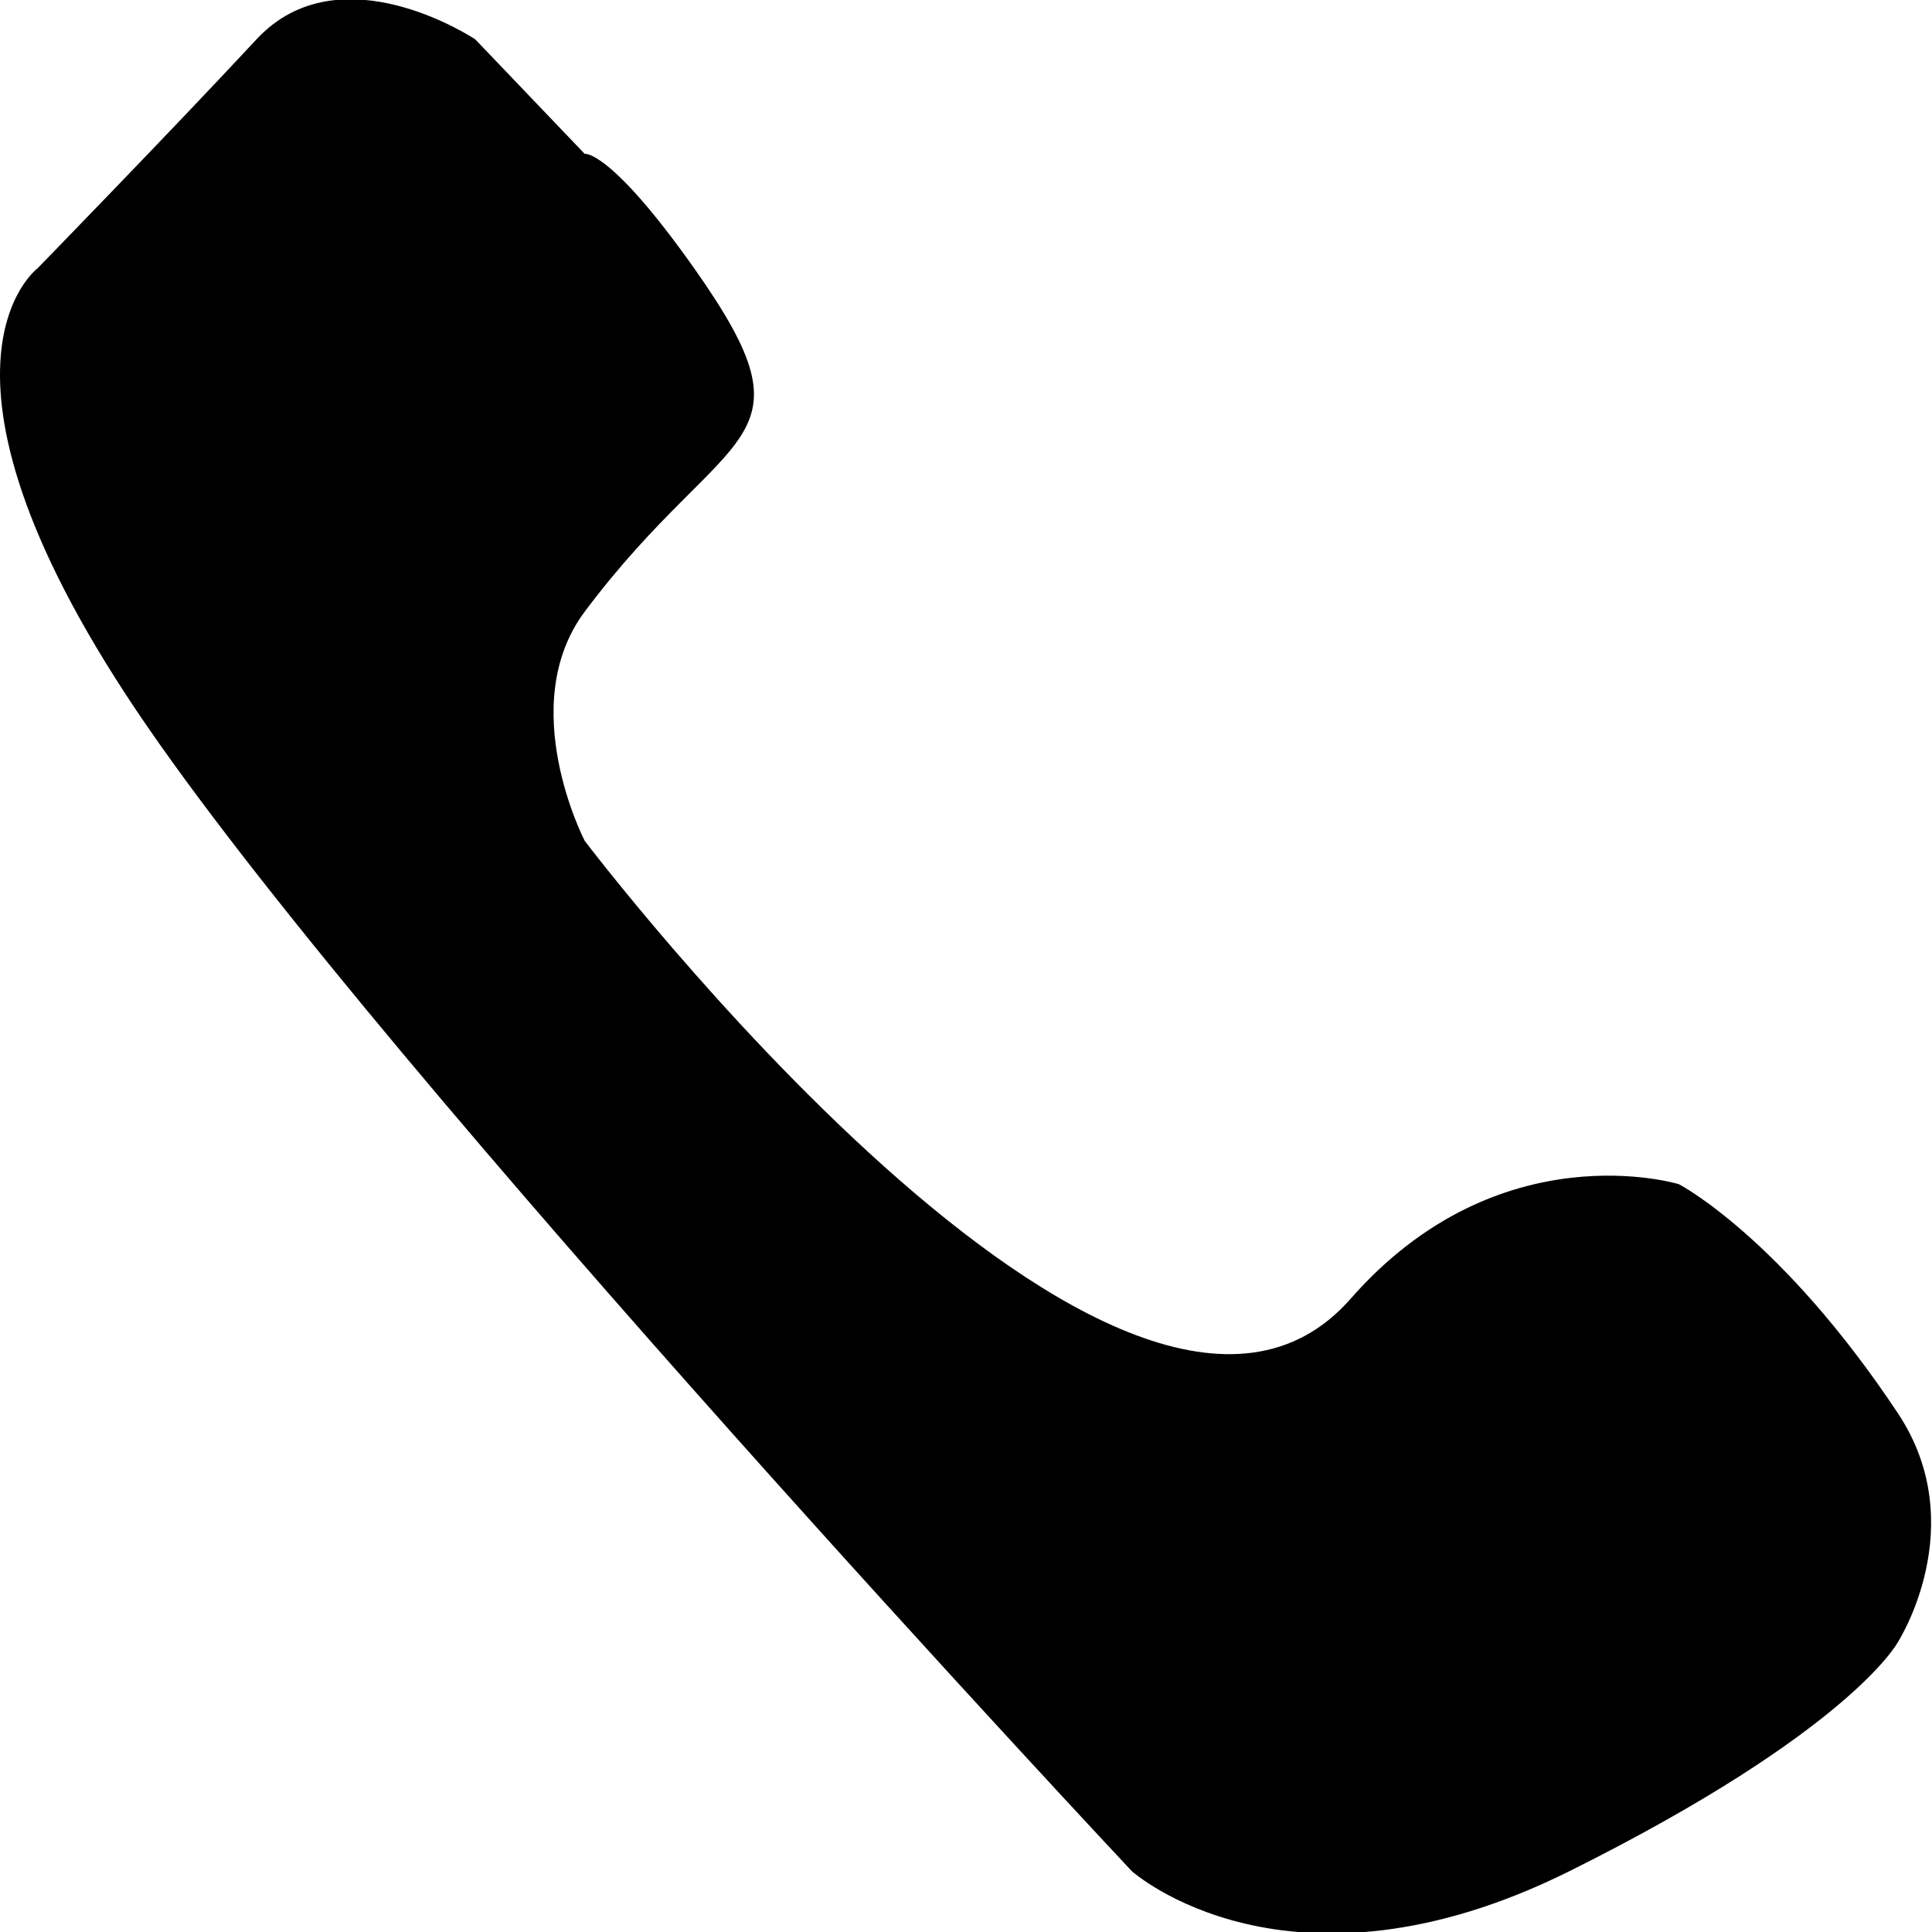
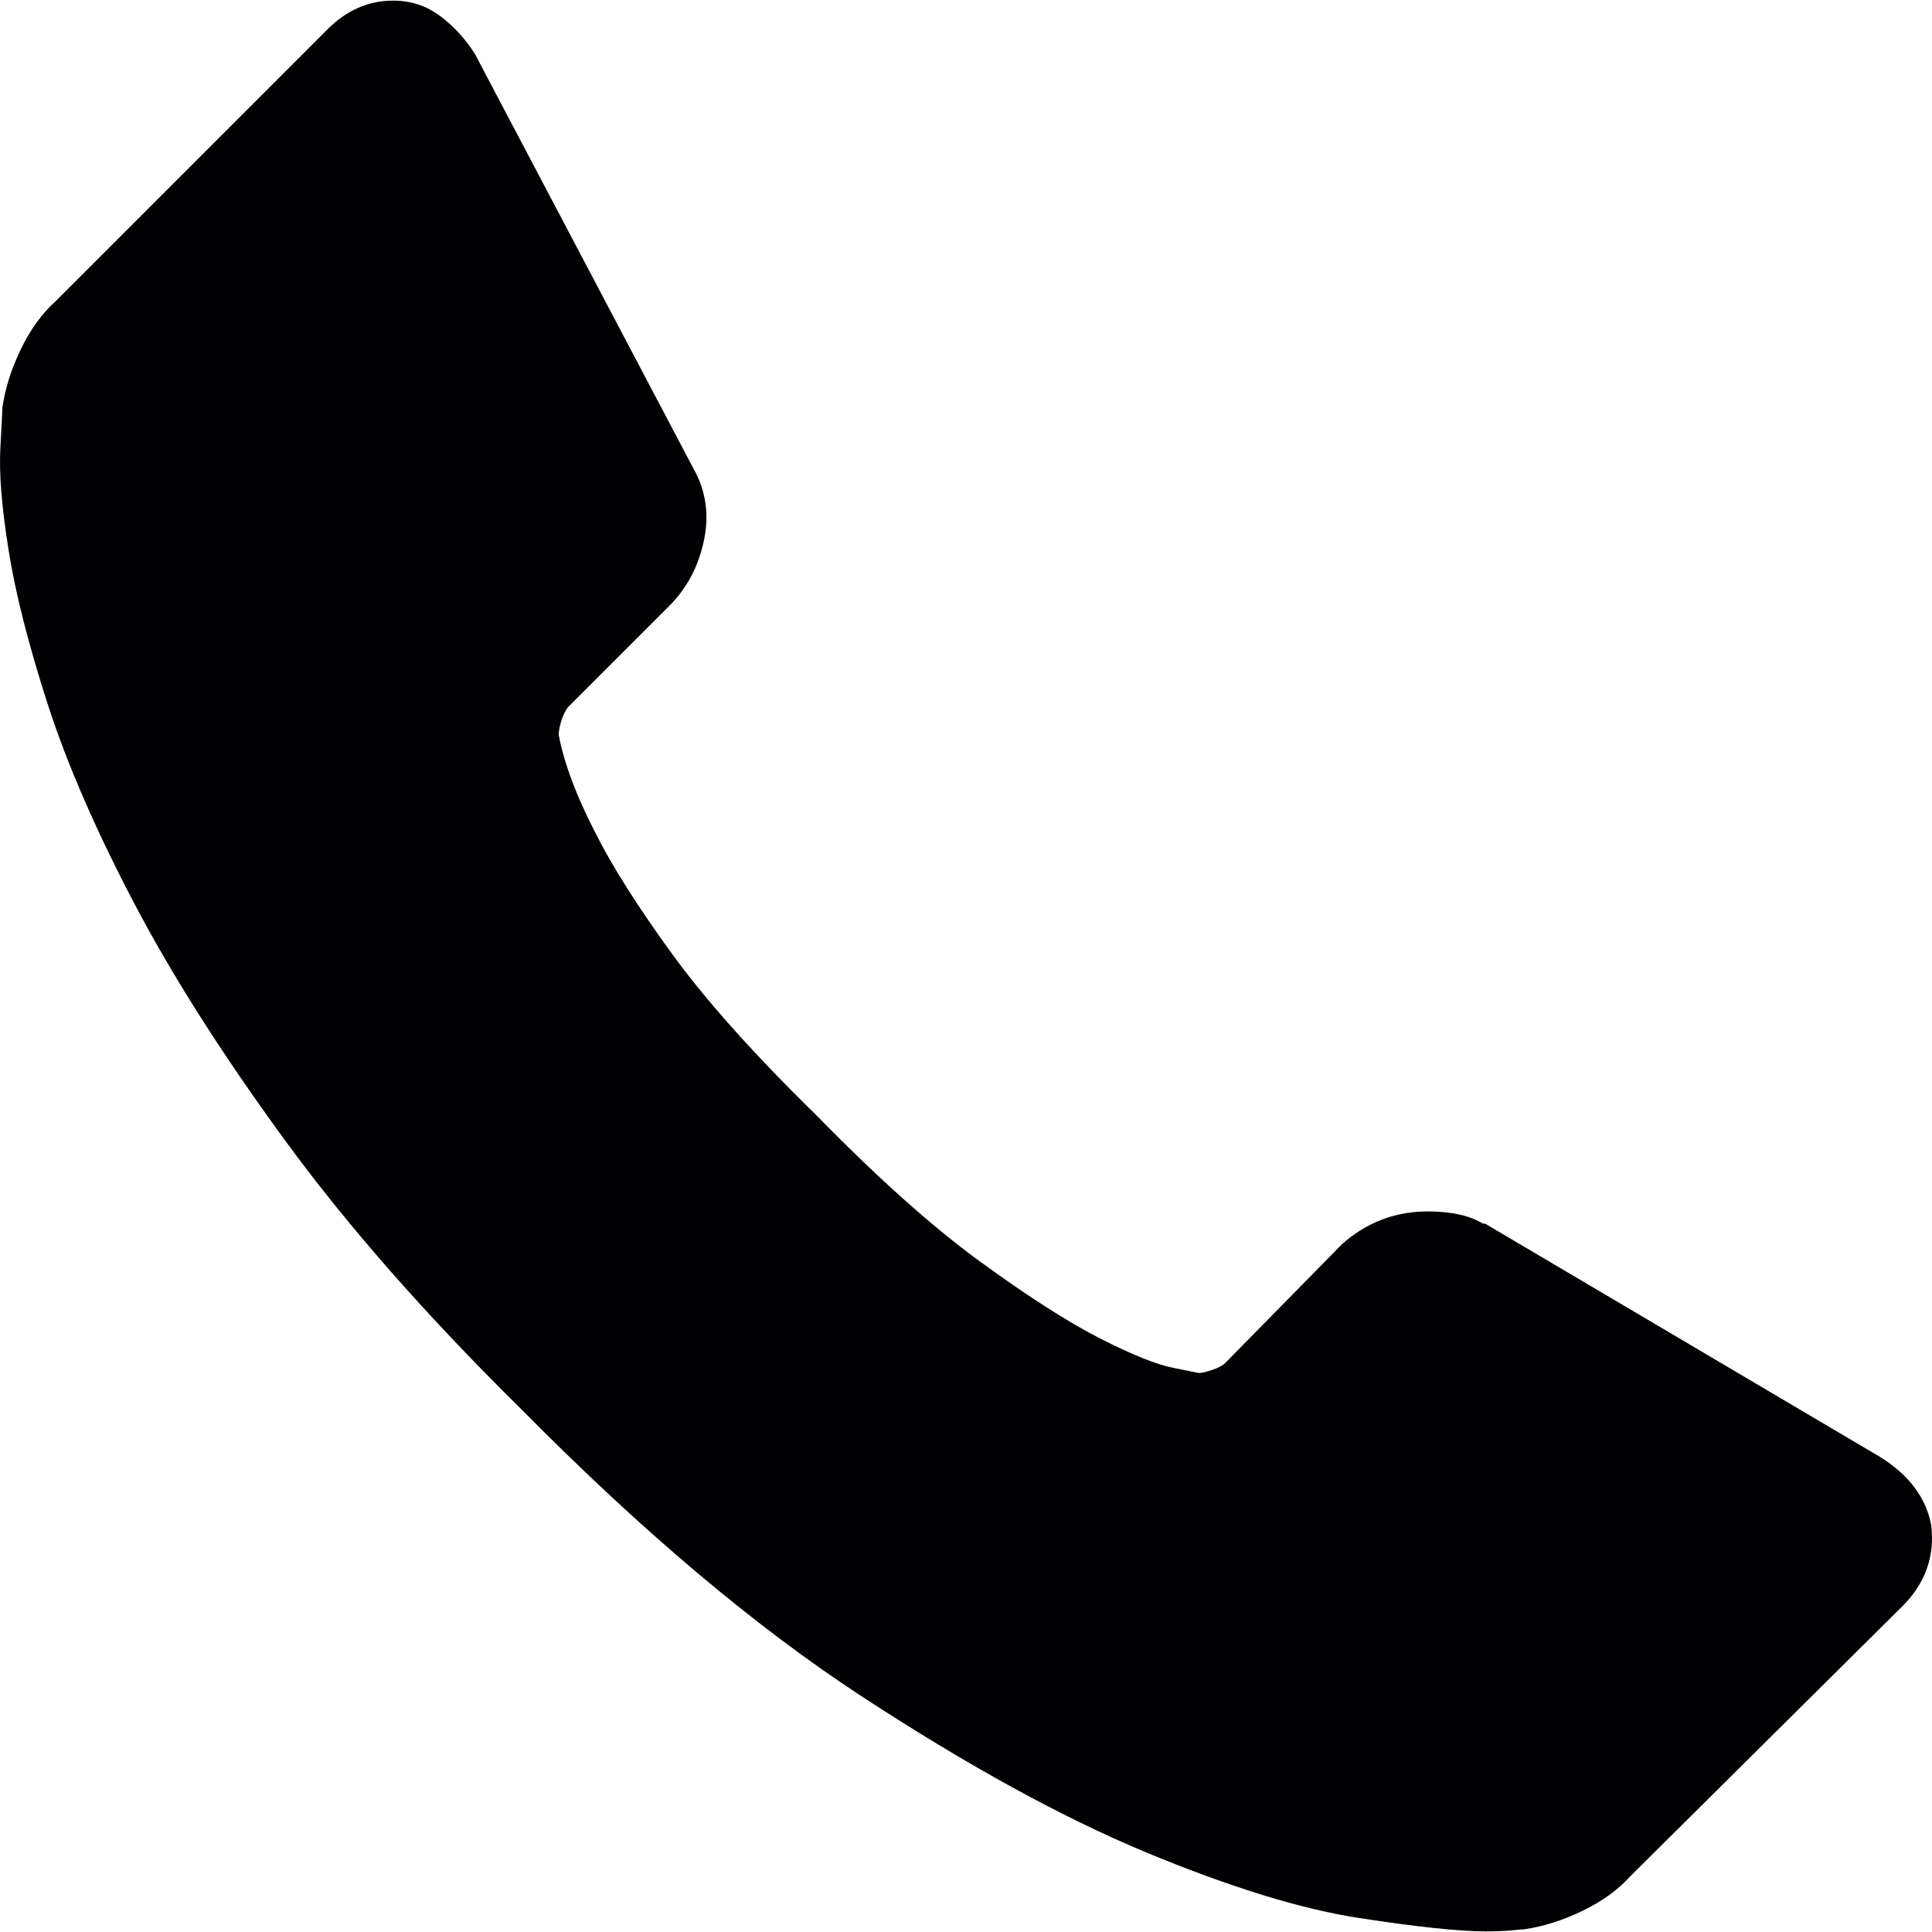
- <svg xmlns="http://www.w3.org/2000/svg" xmlns:xlink="http://www.w3.org/1999/xlink" width="16" height="16" viewBox="0 0 16 16">
-   <defs>
-     <path id="3aopa" d="M1486.842 116.274l-.906-.948s-1.119-.747-1.812 0c-.693.746-1.813 1.896-1.813 1.896s-1.126.84.907 3.792c2.032 2.953 8.155 9.482 8.155 9.482s1.295 1.16 3.625 0c2.33-1.161 2.719-1.896 2.719-1.896s.62-.964 0-1.897c-.968-1.457-1.813-1.896-1.813-1.896s-1.486-.456-2.718.948c-1.862 2.122-6.344-3.792-6.344-3.792s-.58-1.12 0-1.897c1.175-1.57 1.962-1.35.907-2.844-.698-.987-.907-.948-.907-.948z" />
-   </defs>
+ <svg xmlns="http://www.w3.org/2000/svg" version="1.1" id="Capa_1" x="0px" y="0px" viewBox="0 0 578.106 578.106" style="enable-background:new 0 0 578.106 578.106;" xml:space="preserve">
  <g>
-     <g transform="translate(-1482 -115)">
-       <use xlink:href="#3aopa" />
+     <g>
+       <path style="fill:#010002;" d="M577.83,456.128c1.225,9.385-1.635,17.545-8.568,24.48l-81.396,80.781    c-3.672,4.08-8.465,7.551-14.381,10.404c-5.916,2.857-11.729,4.693-17.439,5.508c-0.408,0-1.635,0.105-3.676,0.309    c-2.037,0.203-4.689,0.307-7.953,0.307c-7.754,0-20.301-1.326-37.641-3.979s-38.555-9.182-63.645-19.584    c-25.096-10.404-53.553-26.012-85.376-46.818c-31.823-20.805-65.688-49.367-101.592-85.68    c-28.56-28.152-52.224-55.08-70.992-80.783c-18.768-25.705-33.864-49.471-45.288-71.299    c-11.425-21.828-19.993-41.616-25.705-59.364S4.59,177.362,2.55,164.51s-2.856-22.95-2.448-30.294    c0.408-7.344,0.612-11.424,0.612-12.24c0.816-5.712,2.652-11.526,5.508-17.442s6.324-10.71,10.404-14.382L98.022,8.756    c5.712-5.712,12.24-8.568,19.584-8.568c5.304,0,9.996,1.53,14.076,4.59s7.548,6.834,10.404,11.322l65.484,124.236    c3.672,6.528,4.692,13.668,3.06,21.42c-1.632,7.752-5.1,14.28-10.404,19.584l-29.988,29.988c-0.816,0.816-1.53,2.142-2.142,3.978    s-0.918,3.366-0.918,4.59c1.632,8.568,5.304,18.36,11.016,29.376c4.896,9.792,12.444,21.726,22.644,35.802    s24.684,30.293,43.452,48.653c18.36,18.77,34.68,33.354,48.96,43.76c14.277,10.4,26.215,18.053,35.803,22.949    c9.588,4.896,16.932,7.854,22.031,8.871l7.648,1.531c0.816,0,2.145-0.307,3.979-0.918c1.836-0.613,3.162-1.326,3.979-2.143    l34.883-35.496c7.348-6.527,15.912-9.791,25.705-9.791c6.938,0,12.443,1.223,16.523,3.672h0.611l118.115,69.768    C571.098,441.238,576.197,447.968,577.83,456.128z" />
    </g>
  </g>
+   <g>
+ </g>
+   <g>
+ </g>
+   <g>
+ </g>
+   <g>
+ </g>
+   <g>
+ </g>
+   <g>
+ </g>
+   <g>
+ </g>
+   <g>
+ </g>
+   <g>
+ </g>
+   <g>
+ </g>
+   <g>
+ </g>
+   <g>
+ </g>
+   <g>
+ </g>
+   <g>
+ </g>
+   <g>
+ </g>
</svg>
